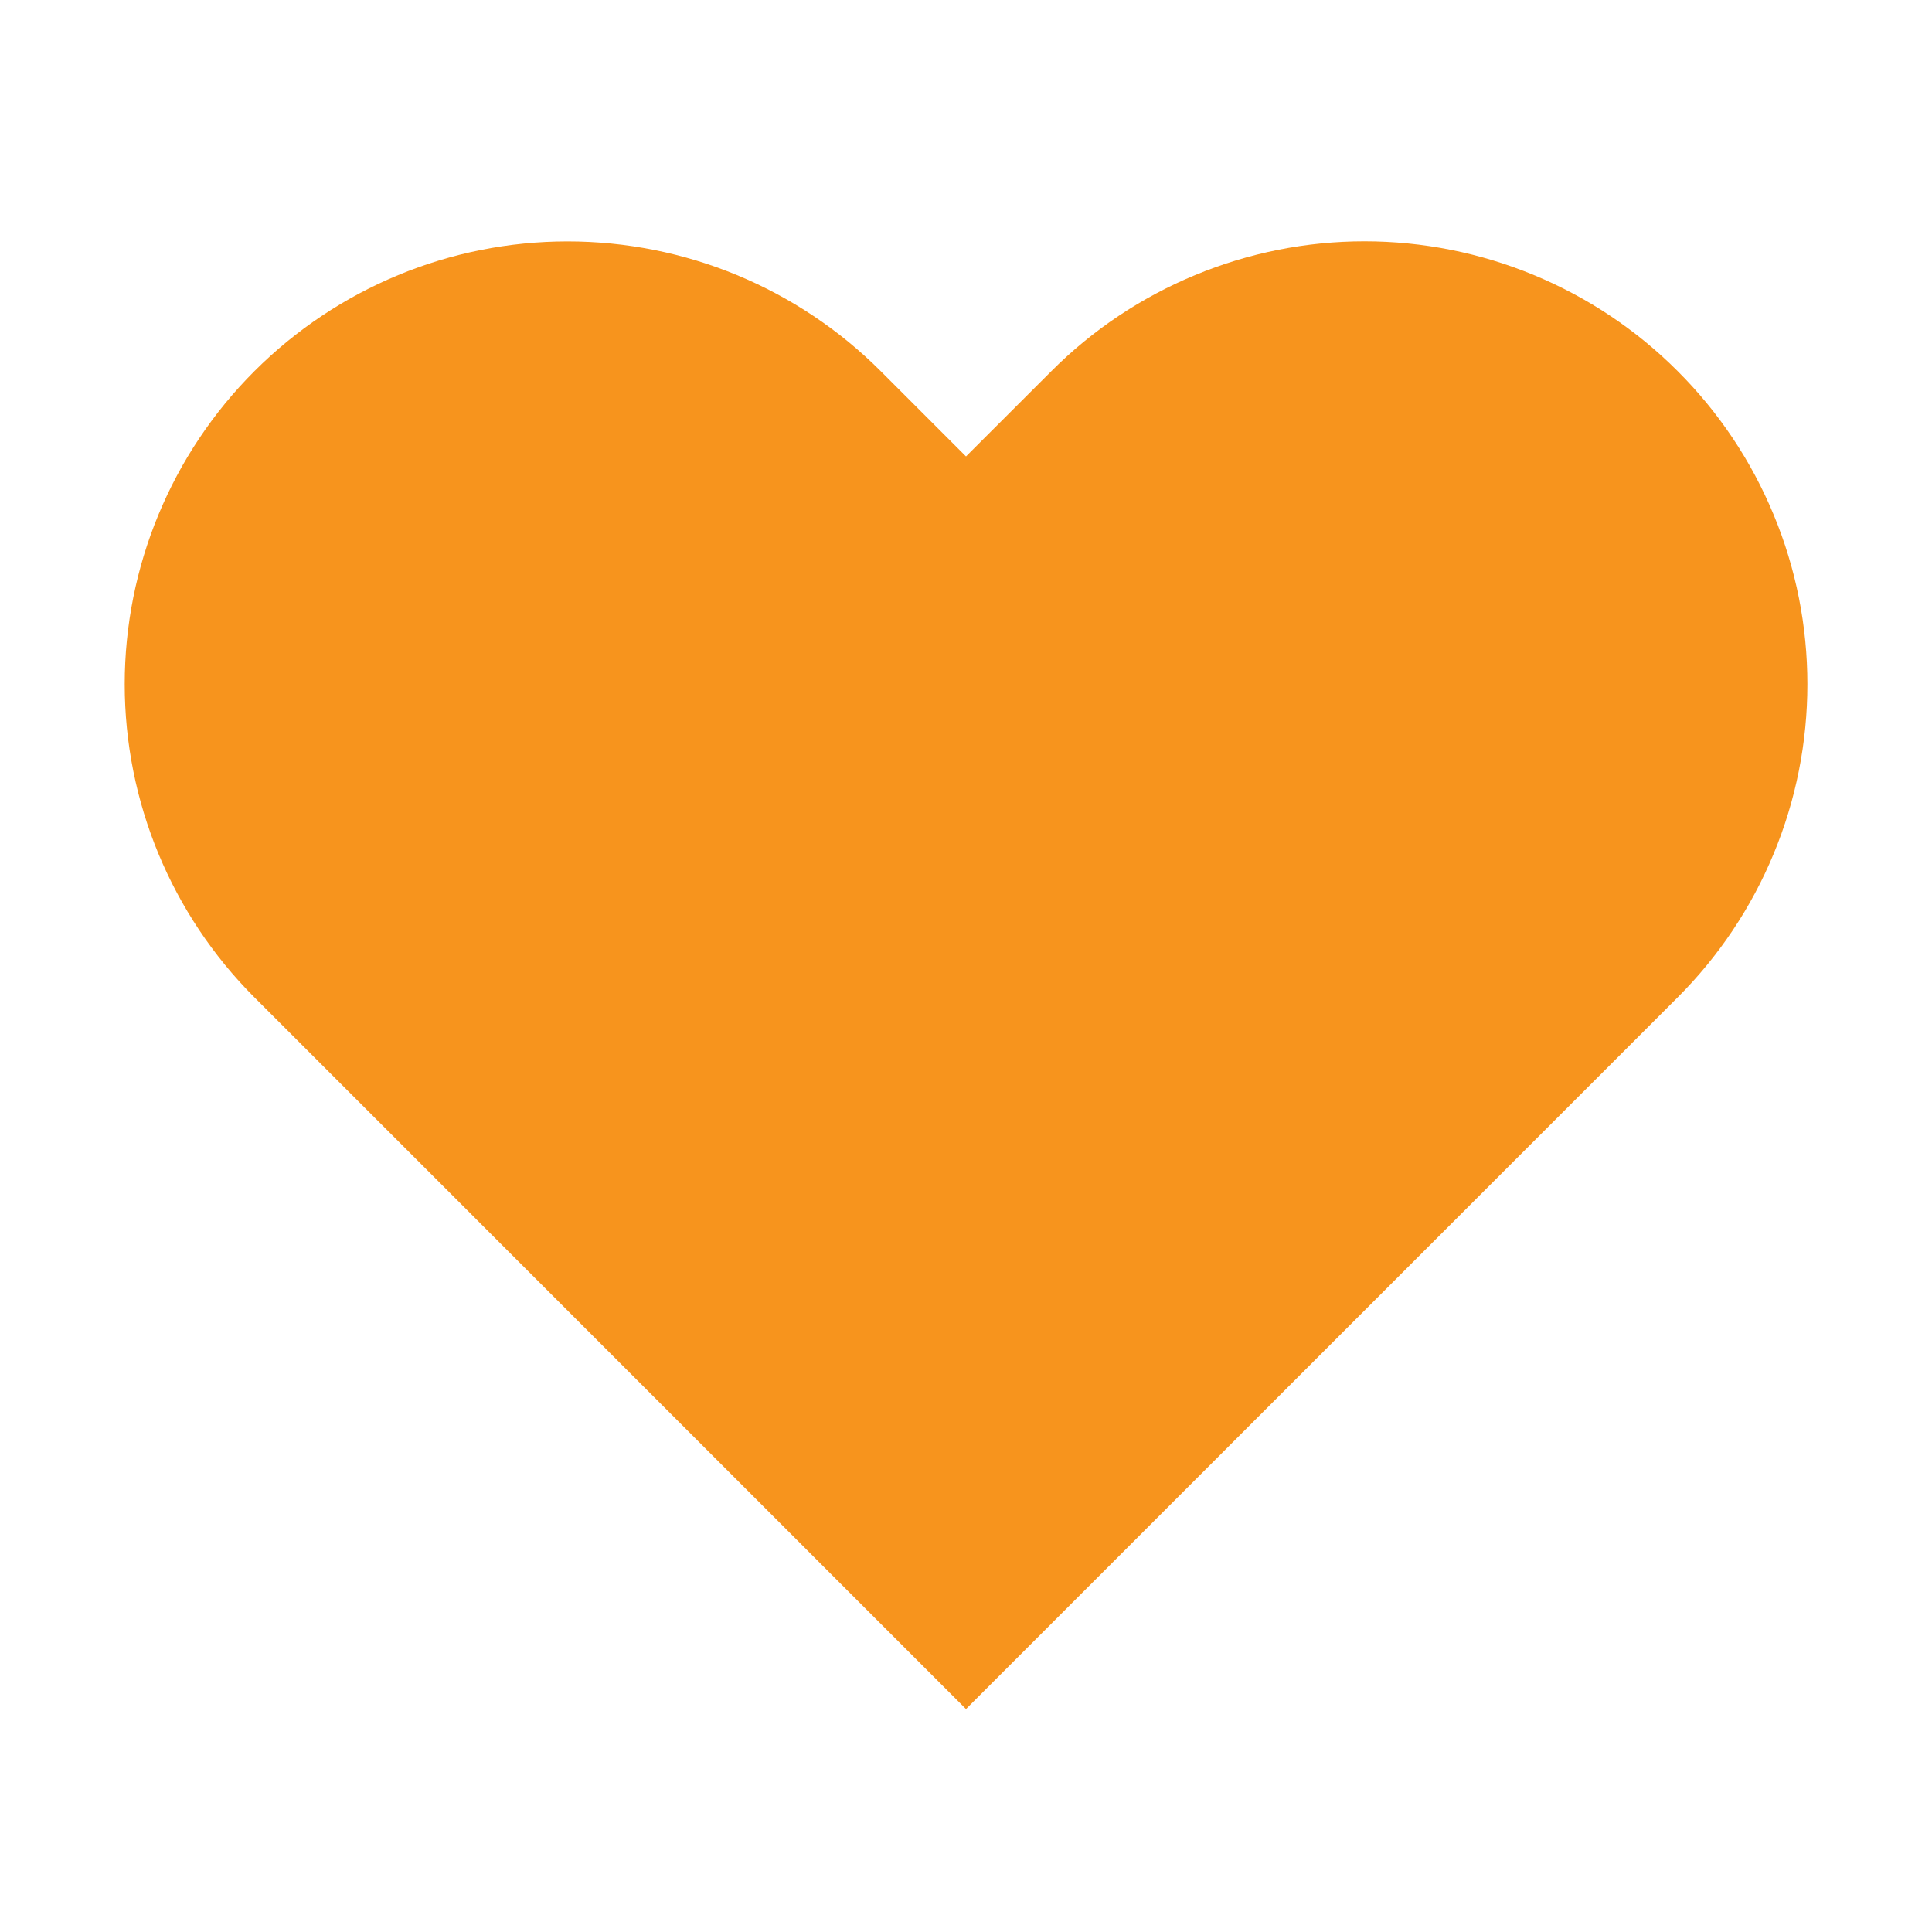
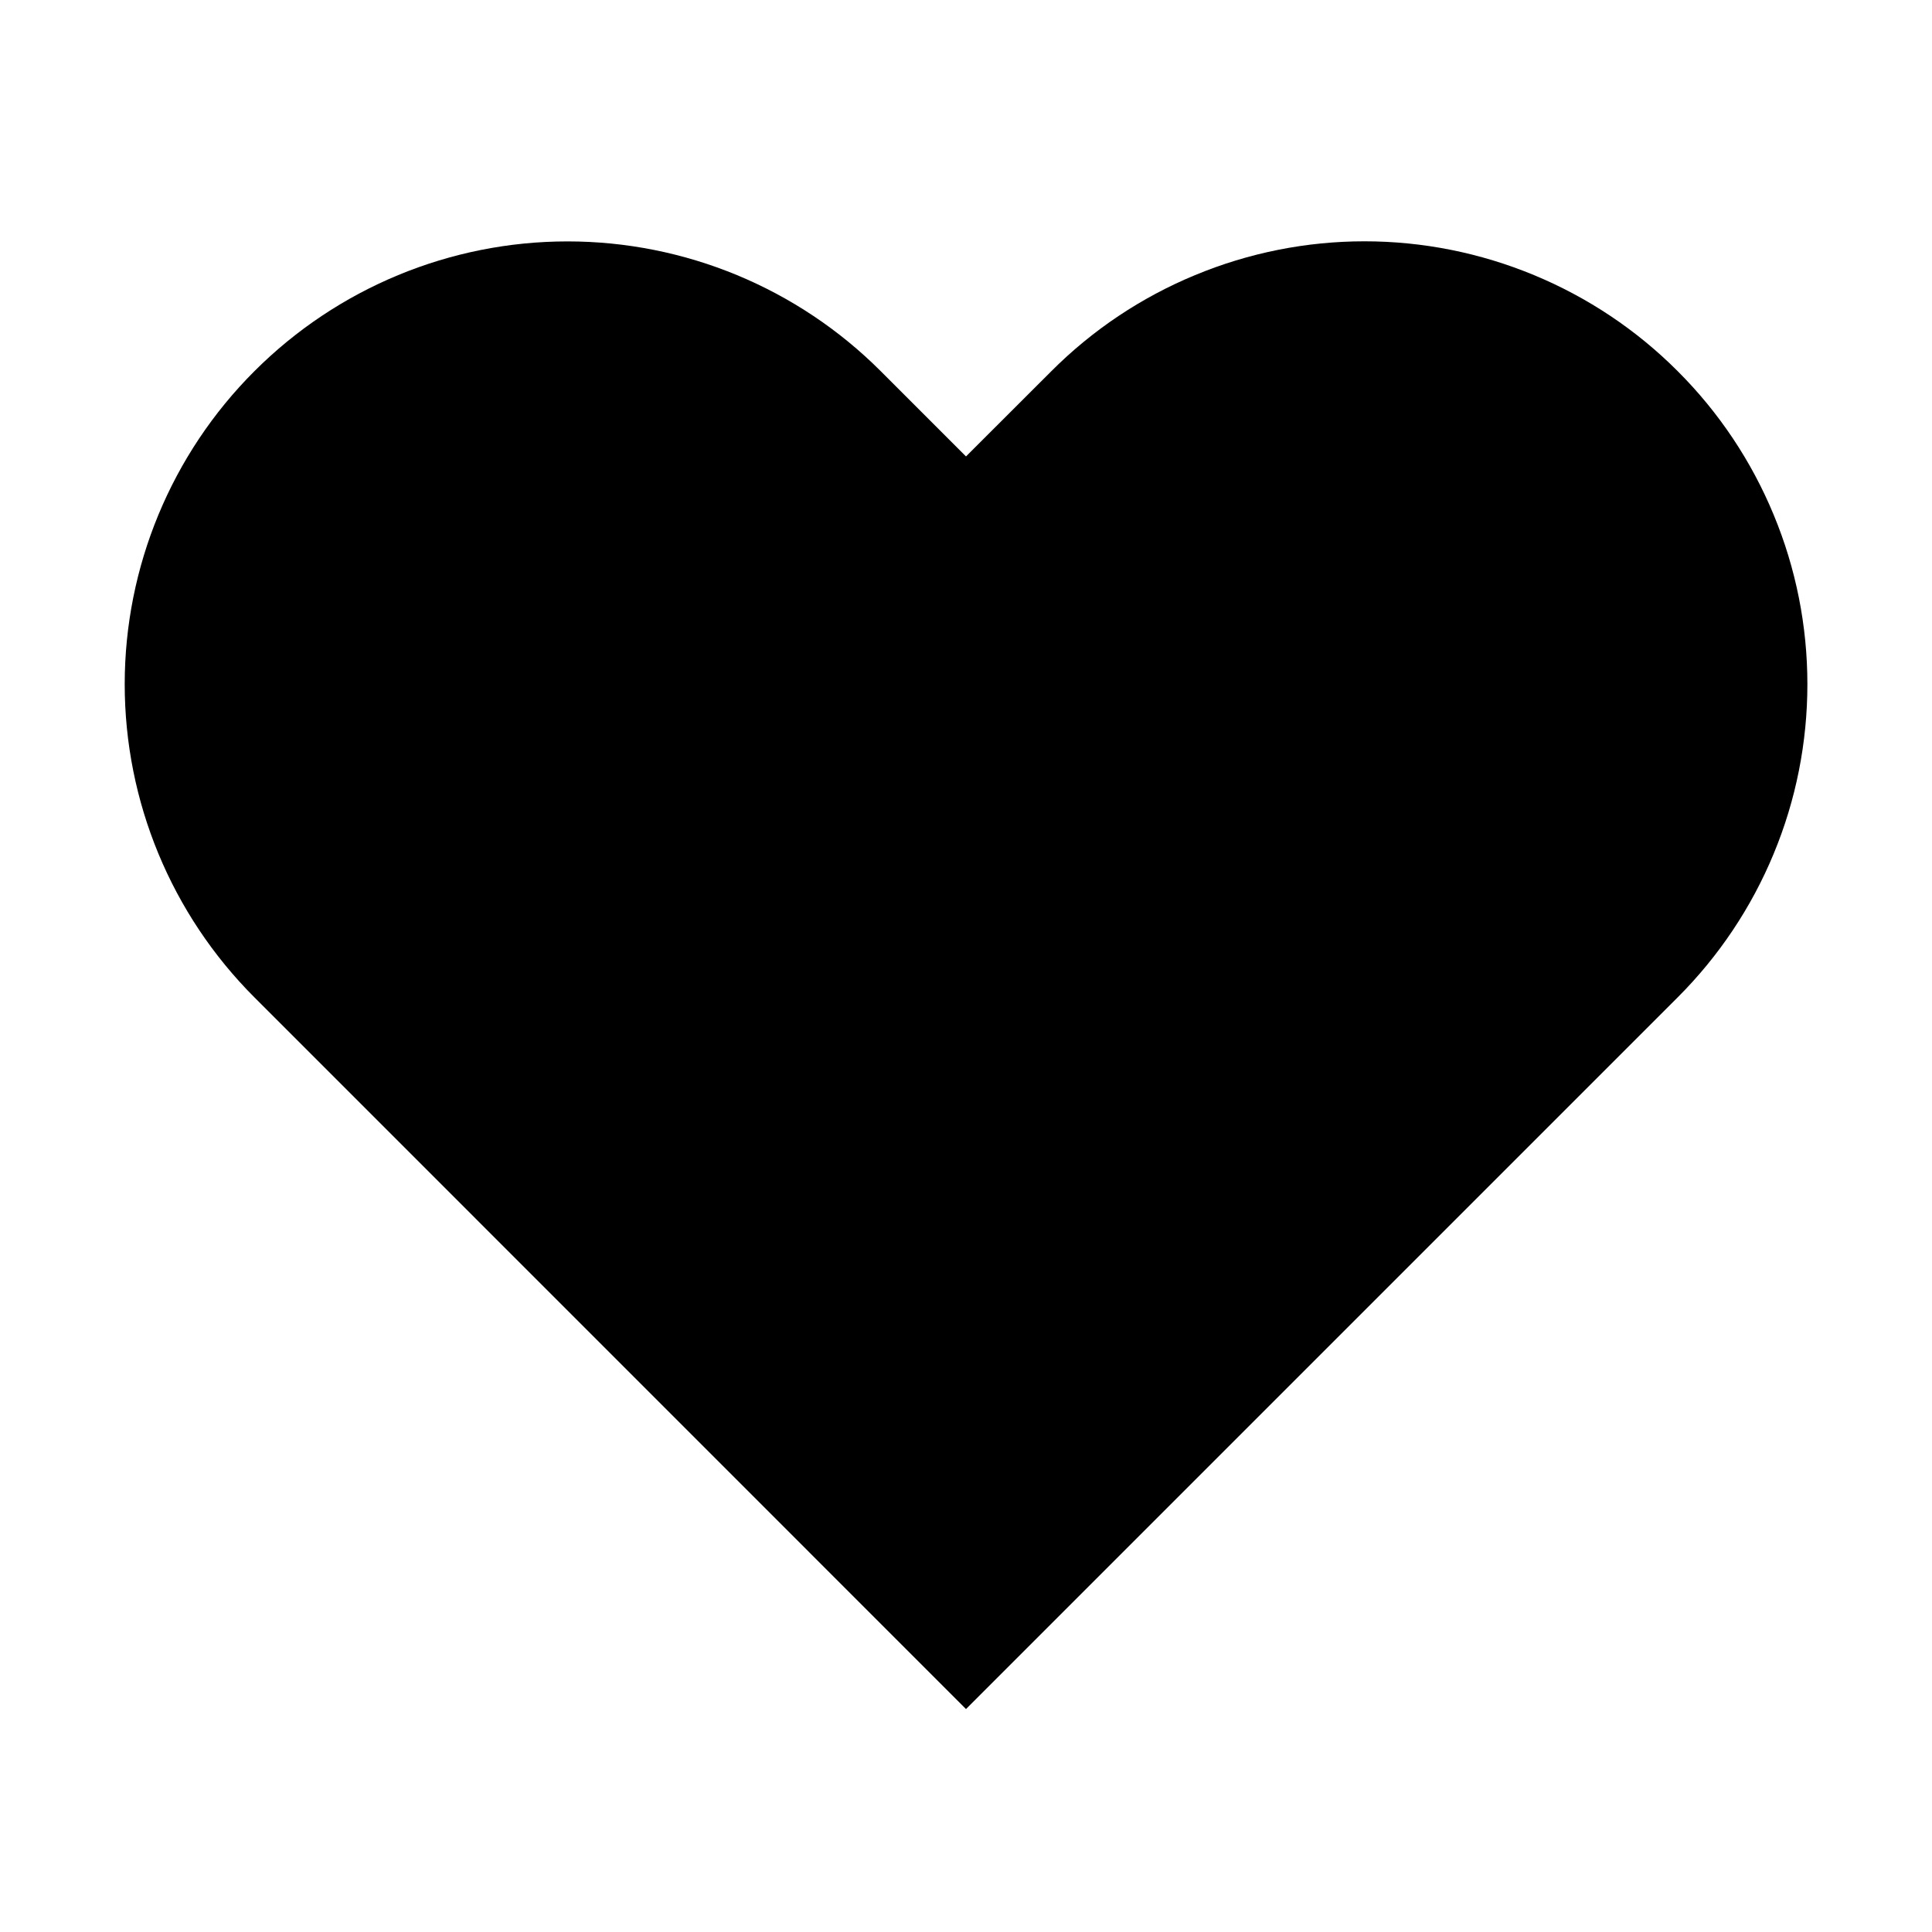
<svg xmlns="http://www.w3.org/2000/svg" width="20" height="20" viewBox="0 0 20 20" fill="none">
-   <path d="M17.367 3.842C16.942 3.416 16.436 3.078 15.88 2.848C15.324 2.617 14.727 2.498 14.125 2.498C13.523 2.498 12.927 2.617 12.371 2.848C11.815 3.078 11.309 3.416 10.884 3.842L10 4.725L9.117 3.842C8.257 2.982 7.091 2.499 5.875 2.499C4.66 2.499 3.494 2.982 2.634 3.842C1.774 4.701 1.291 5.867 1.291 7.083C1.291 8.299 1.774 9.465 2.634 10.325L3.517 11.208L10 17.692L16.484 11.208L17.367 10.325C17.793 9.899 18.131 9.394 18.361 8.838C18.592 8.282 18.71 7.685 18.71 7.083C18.71 6.481 18.592 5.885 18.361 5.329C18.131 4.773 17.793 4.267 17.367 3.842Z" fill="#F7941D" />
+   <path d="M17.367 3.842C16.942 3.416 16.436 3.078 15.88 2.848C15.324 2.617 14.727 2.498 14.125 2.498C13.523 2.498 12.927 2.617 12.371 2.848C11.815 3.078 11.309 3.416 10.884 3.842L10 4.725L9.117 3.842C8.257 2.982 7.091 2.499 5.875 2.499C4.66 2.499 3.494 2.982 2.634 3.842C1.774 4.701 1.291 5.867 1.291 7.083C1.291 8.299 1.774 9.465 2.634 10.325L3.517 11.208L10 17.692L16.484 11.208L17.367 10.325C17.793 9.899 18.131 9.394 18.361 8.838C18.592 8.282 18.71 7.685 18.71 7.083C18.71 6.481 18.592 5.885 18.361 5.329C18.131 4.773 17.793 4.267 17.367 3.842Z" fill="currentColor" />
</svg>
